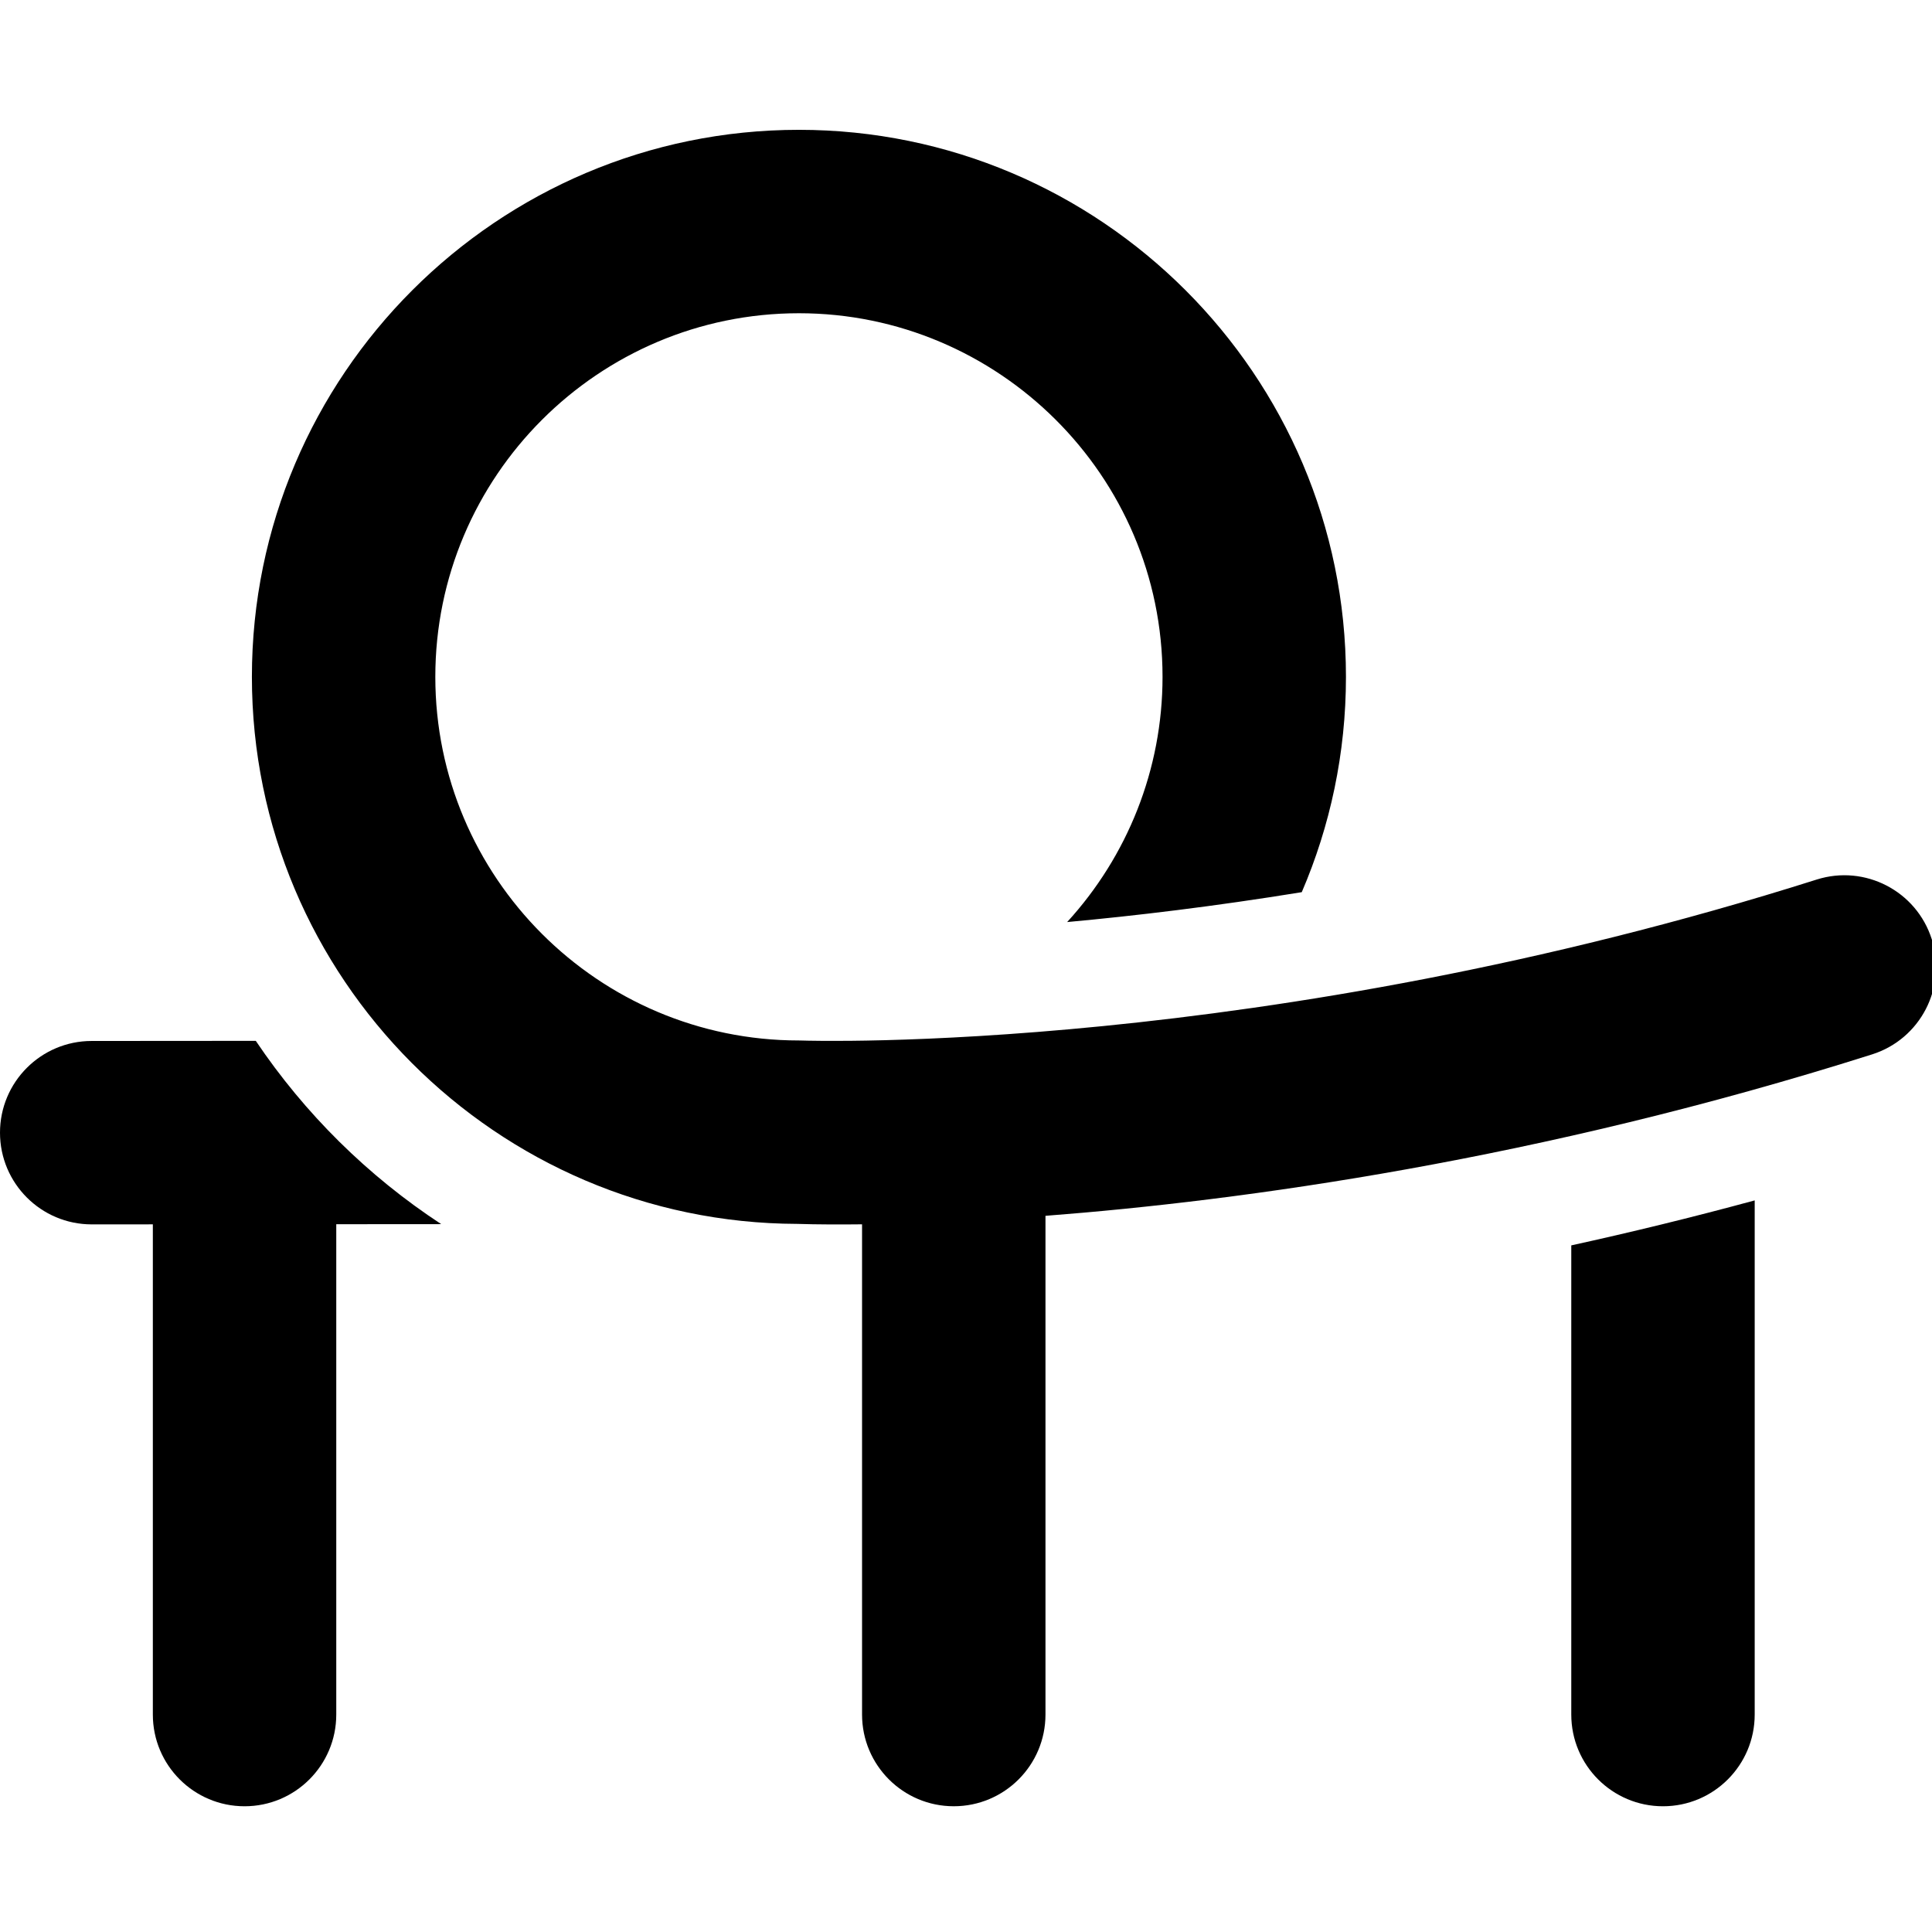
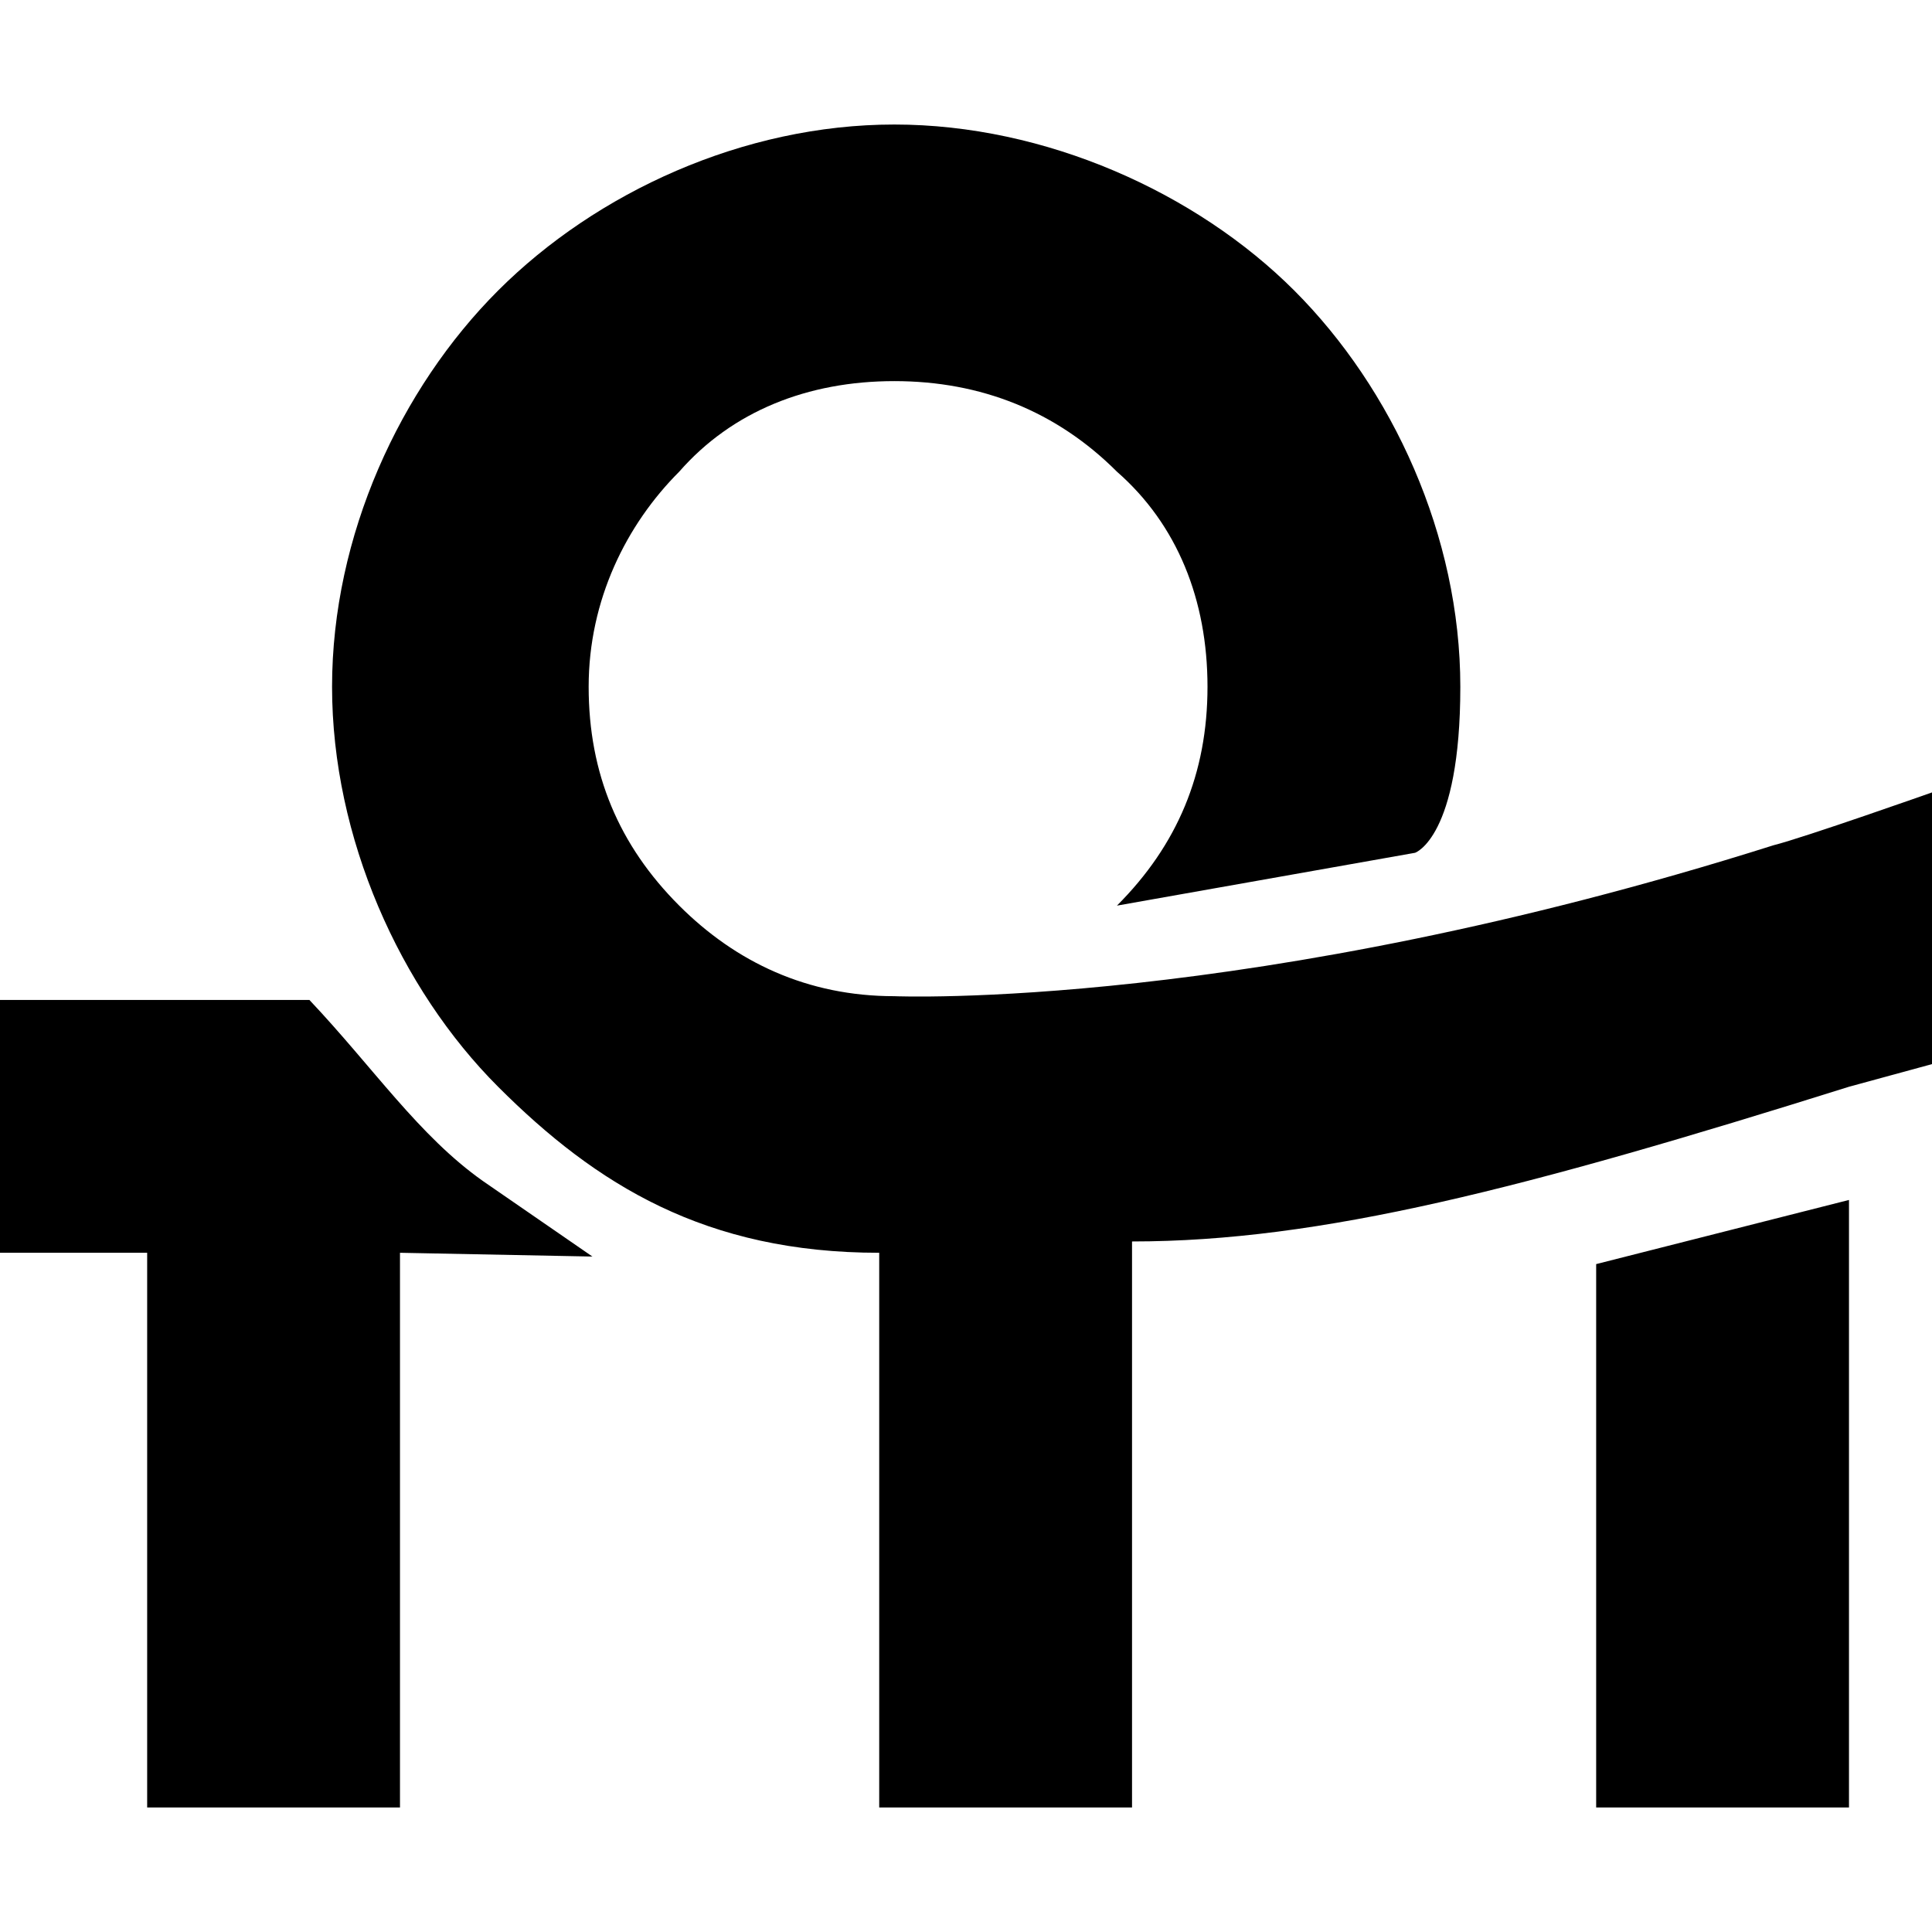
<svg xmlns="http://www.w3.org/2000/svg" viewBox="0 0 512 512">
-   <path d="m416.405 454.376c0 13.422 10.882 24.303 24.304 24.303s24.304-10.881 24.304-24.303v-136.257c-16.695 4.535-32.937 8.485-48.608 11.92zm-348.617-178.539-43.502.031c-13.422.009-24.296 10.897-24.286 24.32.01 13.415 10.89 24.286 24.304 24.286h.018l16.184-.01v129.912c0 13.422 10.882 24.303 24.304 24.303s24.304-10.881 24.304-24.303v-129.946l27.816-.02c-19.439-12.749-36.177-29.289-49.142-48.573z" />
-   <path d="m511.943 248.919c-4.054-12.796-17.716-19.882-30.509-15.826-147.095 46.616-267.585 42.705-268.761 42.661-.315-.013-.632-.019-.948-.019-53.133 0-96.361-43.229-96.361-96.362s43.228-96.361 96.361-96.361c52.765 0 96.36 42.921 96.36 96.361 0 24.562-9.325 47.547-25.28 64.982h.002c18.03-1.652 38.991-4.152 62.174-7.921 7.531-17.522 11.711-36.811 11.711-57.061 0-80.043-65.16-144.969-144.967-144.969-79.935 0-144.969 65.034-144.969 144.969 0 79.785 64.781 144.721 144.509 144.969 5.296.175 11.891.175 17.189.114v129.916c0 13.423 10.882 24.304 24.304 24.304s24.304-10.881 24.304-24.304c0-16.269 0-116.361 0-132.167 52.154-4.003 130.563-14.734 219.053-42.779 12.798-4.051 19.884-17.711 15.828-30.507z" />
+   <path d="m423 335 67-17v161h-67zm89-53-22 6c-86 27-140 41-190 41v150h-67v-147c-46 0-75-18-101-44s-44-66-44-106 18-79 44-105 65-44 105-44 80 18 106 44 44 65 44 105-12 44-12 44l-79 14c16-16 24-35 24-58s-8-43-24-57c-16-16-36-24-59-24s-43 8-57 24c-14 14-24 34-24 57s8 42 24 58c15 15 34 24 57 24 0 0 94 4 233-40 8-2 42-14 42-14zm-512-17h82c17 18 29 36 46 48l29 20-51-1v147h-67v-147h-39z" />
</svg>
